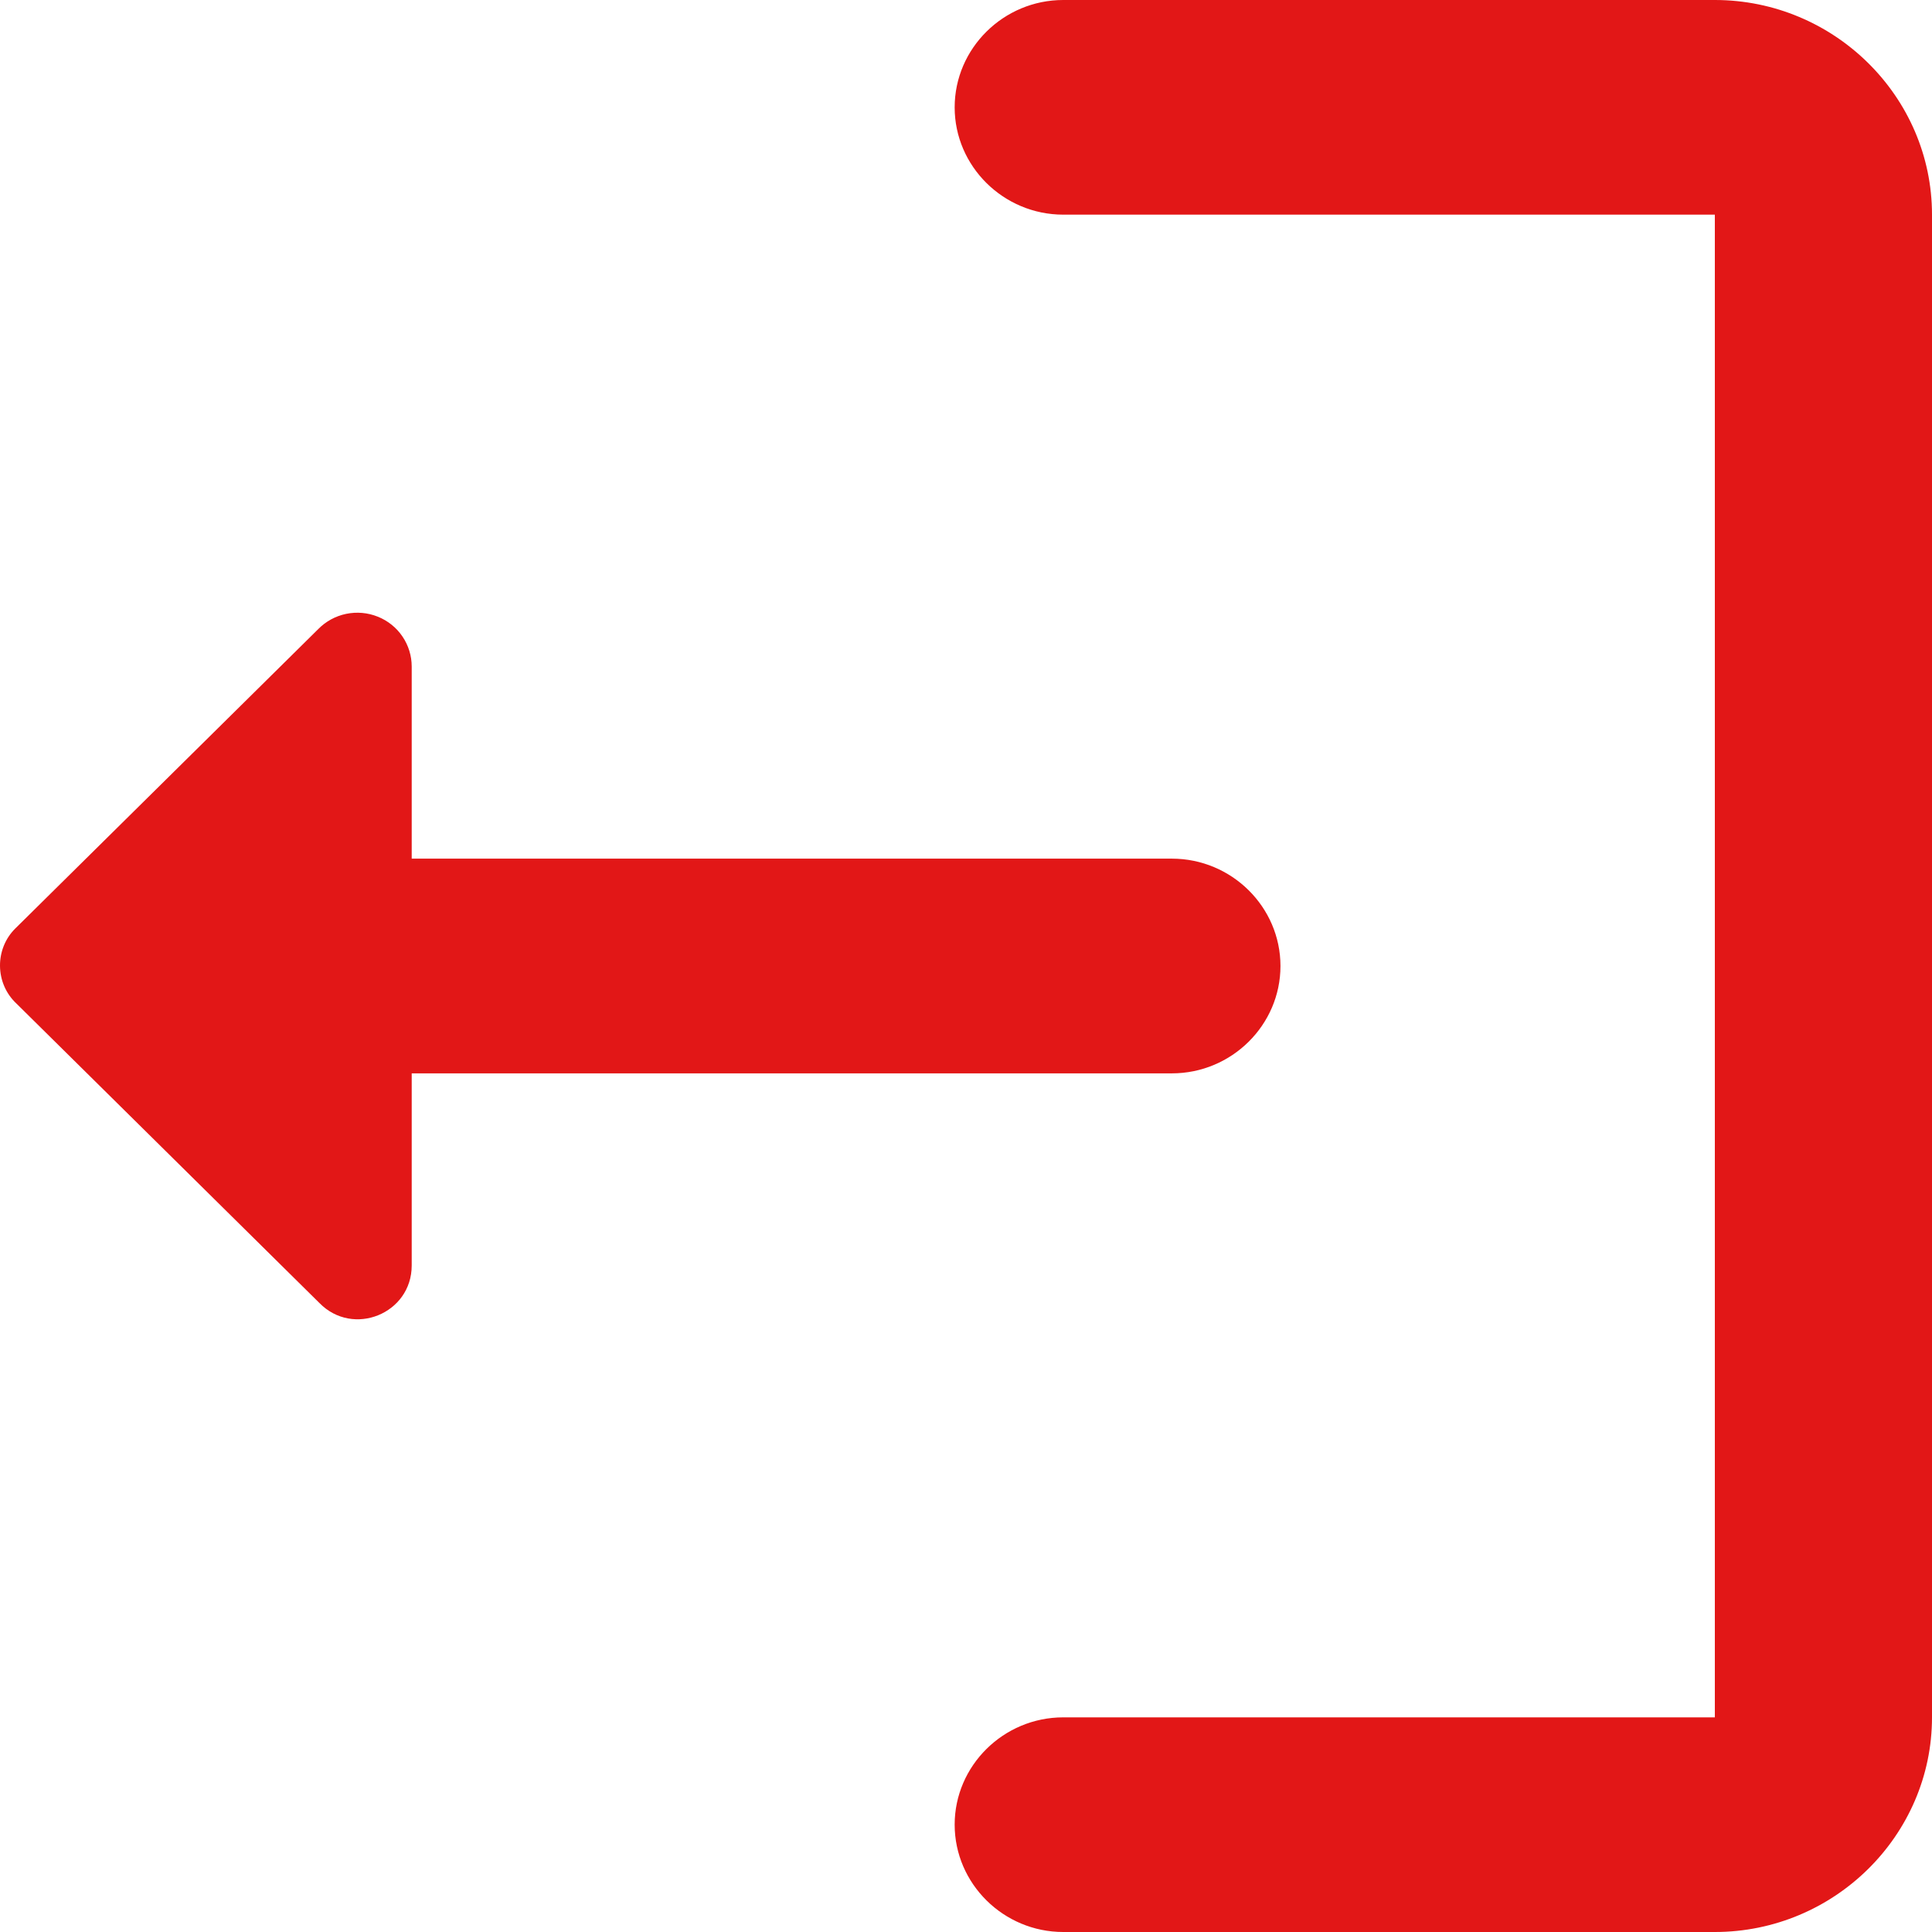
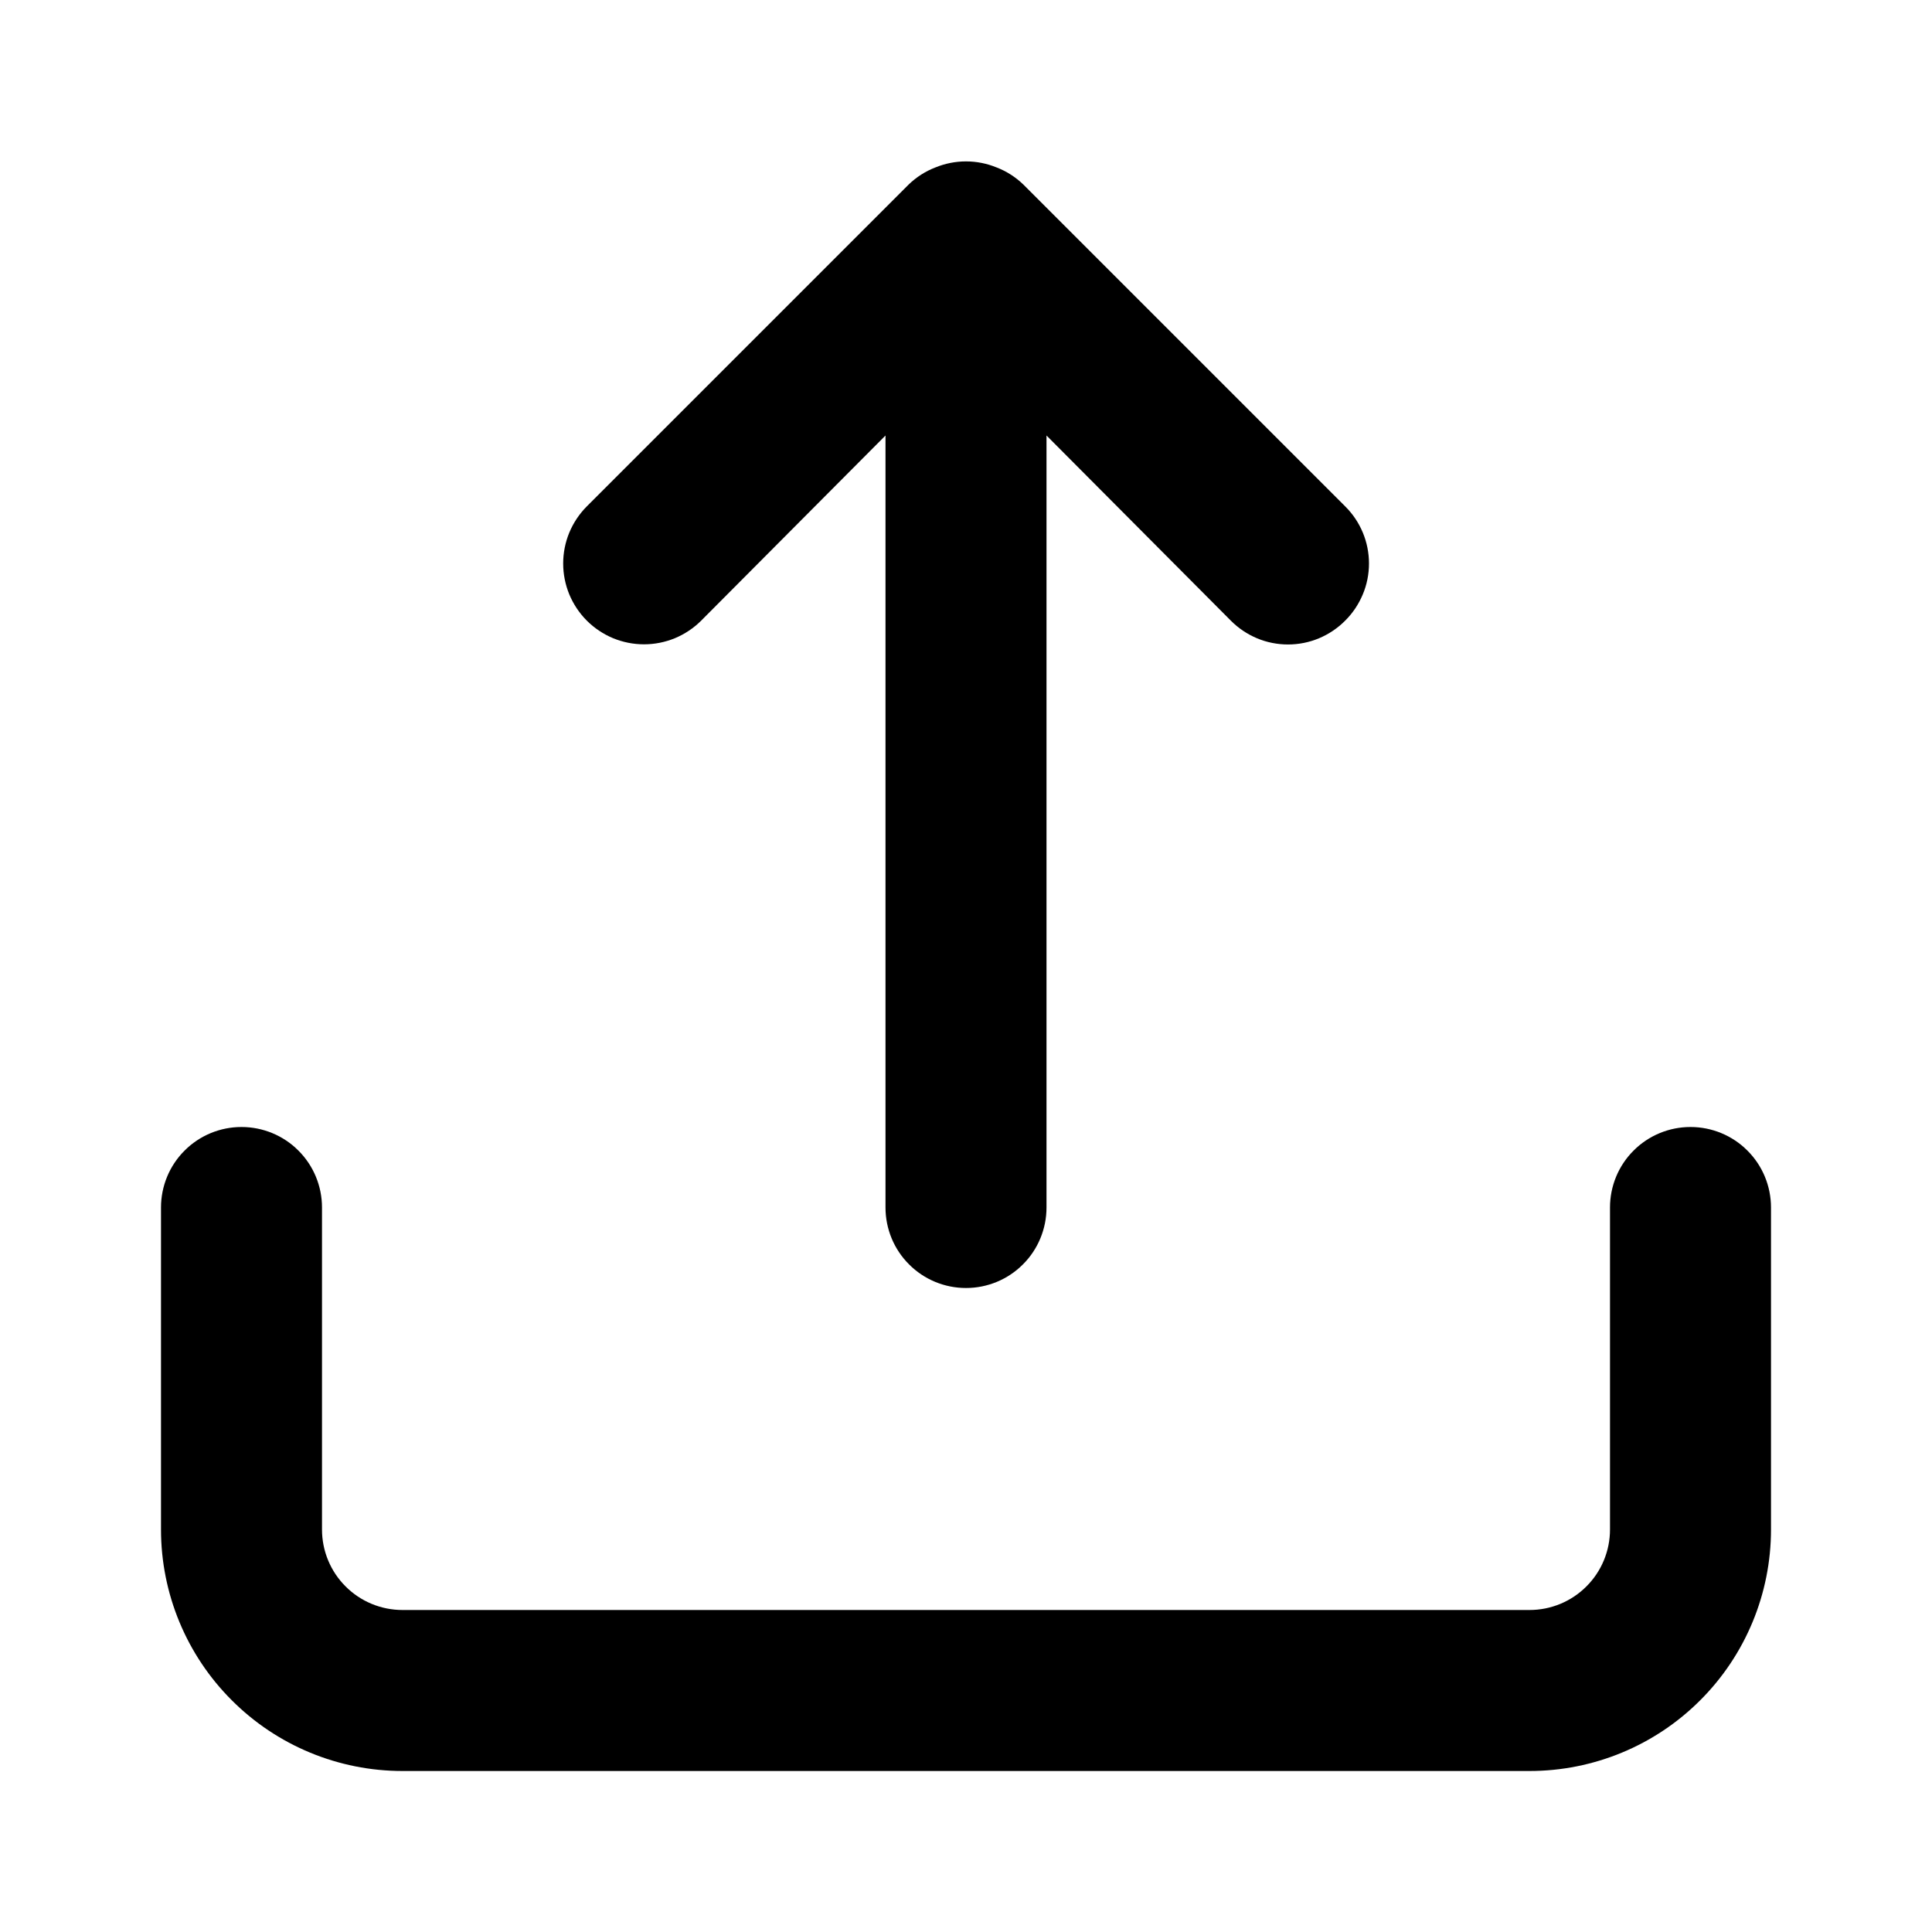
- <svg xmlns="http://www.w3.org/2000/svg" width="30" height="30" viewBox="0 0 30 30" fill="none">
-   <path d="M26.628 3.333H16.51C15.583 3.333 14.824 2.583 14.824 1.667C14.824 0.75 15.583 0 16.51 0H26.628C28.482 0 30 1.5 30 3.333V26.667C30 28.5 28.482 30 26.628 30H16.51C15.583 30 14.824 29.25 14.824 28.333C14.824 27.417 15.583 26.667 16.51 26.667H26.628V3.333Z" fill="#E21717" />
-   <path d="M0.238 14.417L4.943 9.767C5.06 9.648 5.211 9.566 5.375 9.532C5.54 9.498 5.711 9.513 5.867 9.576C6.022 9.638 6.156 9.745 6.249 9.883C6.343 10.021 6.393 10.184 6.393 10.35V13.333H18.197C19.124 13.333 19.883 14.083 19.883 15C19.883 15.917 19.124 16.667 18.197 16.667H6.393V19.65C6.393 20.4 5.482 20.767 4.96 20.233L0.255 15.583C-0.082 15.267 -0.082 14.733 0.238 14.417Z" fill="#E21717" />
+ <svg xmlns="http://www.w3.org/2000/svg" width="24" height="24" viewBox="0 0 24 24" fill="none">
+   <path d="M8.71 7.71L11 5.41V15C11 15.265 11.105 15.52 11.293 15.707C11.48 15.895 11.735 16 12 16C12.265 16 12.52 15.895 12.707 15.707C12.895 15.52 13 15.265 13 15V5.41L15.29 7.71C15.383 7.804 15.494 7.878 15.615 7.929C15.737 7.98 15.868 8.006 16 8.006C16.132 8.006 16.263 7.98 16.385 7.929C16.506 7.878 16.617 7.804 16.71 7.71C16.804 7.617 16.878 7.506 16.929 7.384C16.98 7.263 17.006 7.132 17.006 7C17.006 6.868 16.98 6.737 16.929 6.615C16.878 6.493 16.804 6.383 16.71 6.29L12.71 2.29C12.615 2.199 12.503 2.127 12.38 2.08C12.136 1.98 11.864 1.98 11.62 2.08C11.497 2.127 11.385 2.199 11.29 2.29L7.29 6.29C7.197 6.383 7.123 6.494 7.072 6.616C7.022 6.737 6.996 6.868 6.996 7C6.996 7.132 7.022 7.262 7.072 7.384C7.123 7.506 7.197 7.617 7.29 7.71C7.383 7.803 7.494 7.877 7.616 7.928C7.738 7.978 7.868 8.004 8 8.004C8.132 8.004 8.262 7.978 8.384 7.928C8.506 7.877 8.617 7.803 8.71 7.71ZM21 14C20.735 14 20.48 14.105 20.293 14.293C20.105 14.48 20 14.735 20 15V19C20 19.265 19.895 19.52 19.707 19.707C19.52 19.895 19.265 20 19 20H5C4.735 20 4.48 19.895 4.293 19.707C4.105 19.52 4 19.265 4 19V15C4 14.735 3.895 14.48 3.707 14.293C3.52 14.105 3.265 14 3 14C2.735 14 2.48 14.105 2.293 14.293C2.105 14.48 2 14.735 2 15V19C2 19.796 2.316 20.559 2.879 21.121C3.441 21.684 4.204 22 5 22H19C19.796 22 20.559 21.684 21.121 21.121C21.684 20.559 22 19.796 22 19V15C22 14.735 21.895 14.48 21.707 14.293C21.52 14.105 21.265 14 21 14Z" fill="black" />
</svg>
